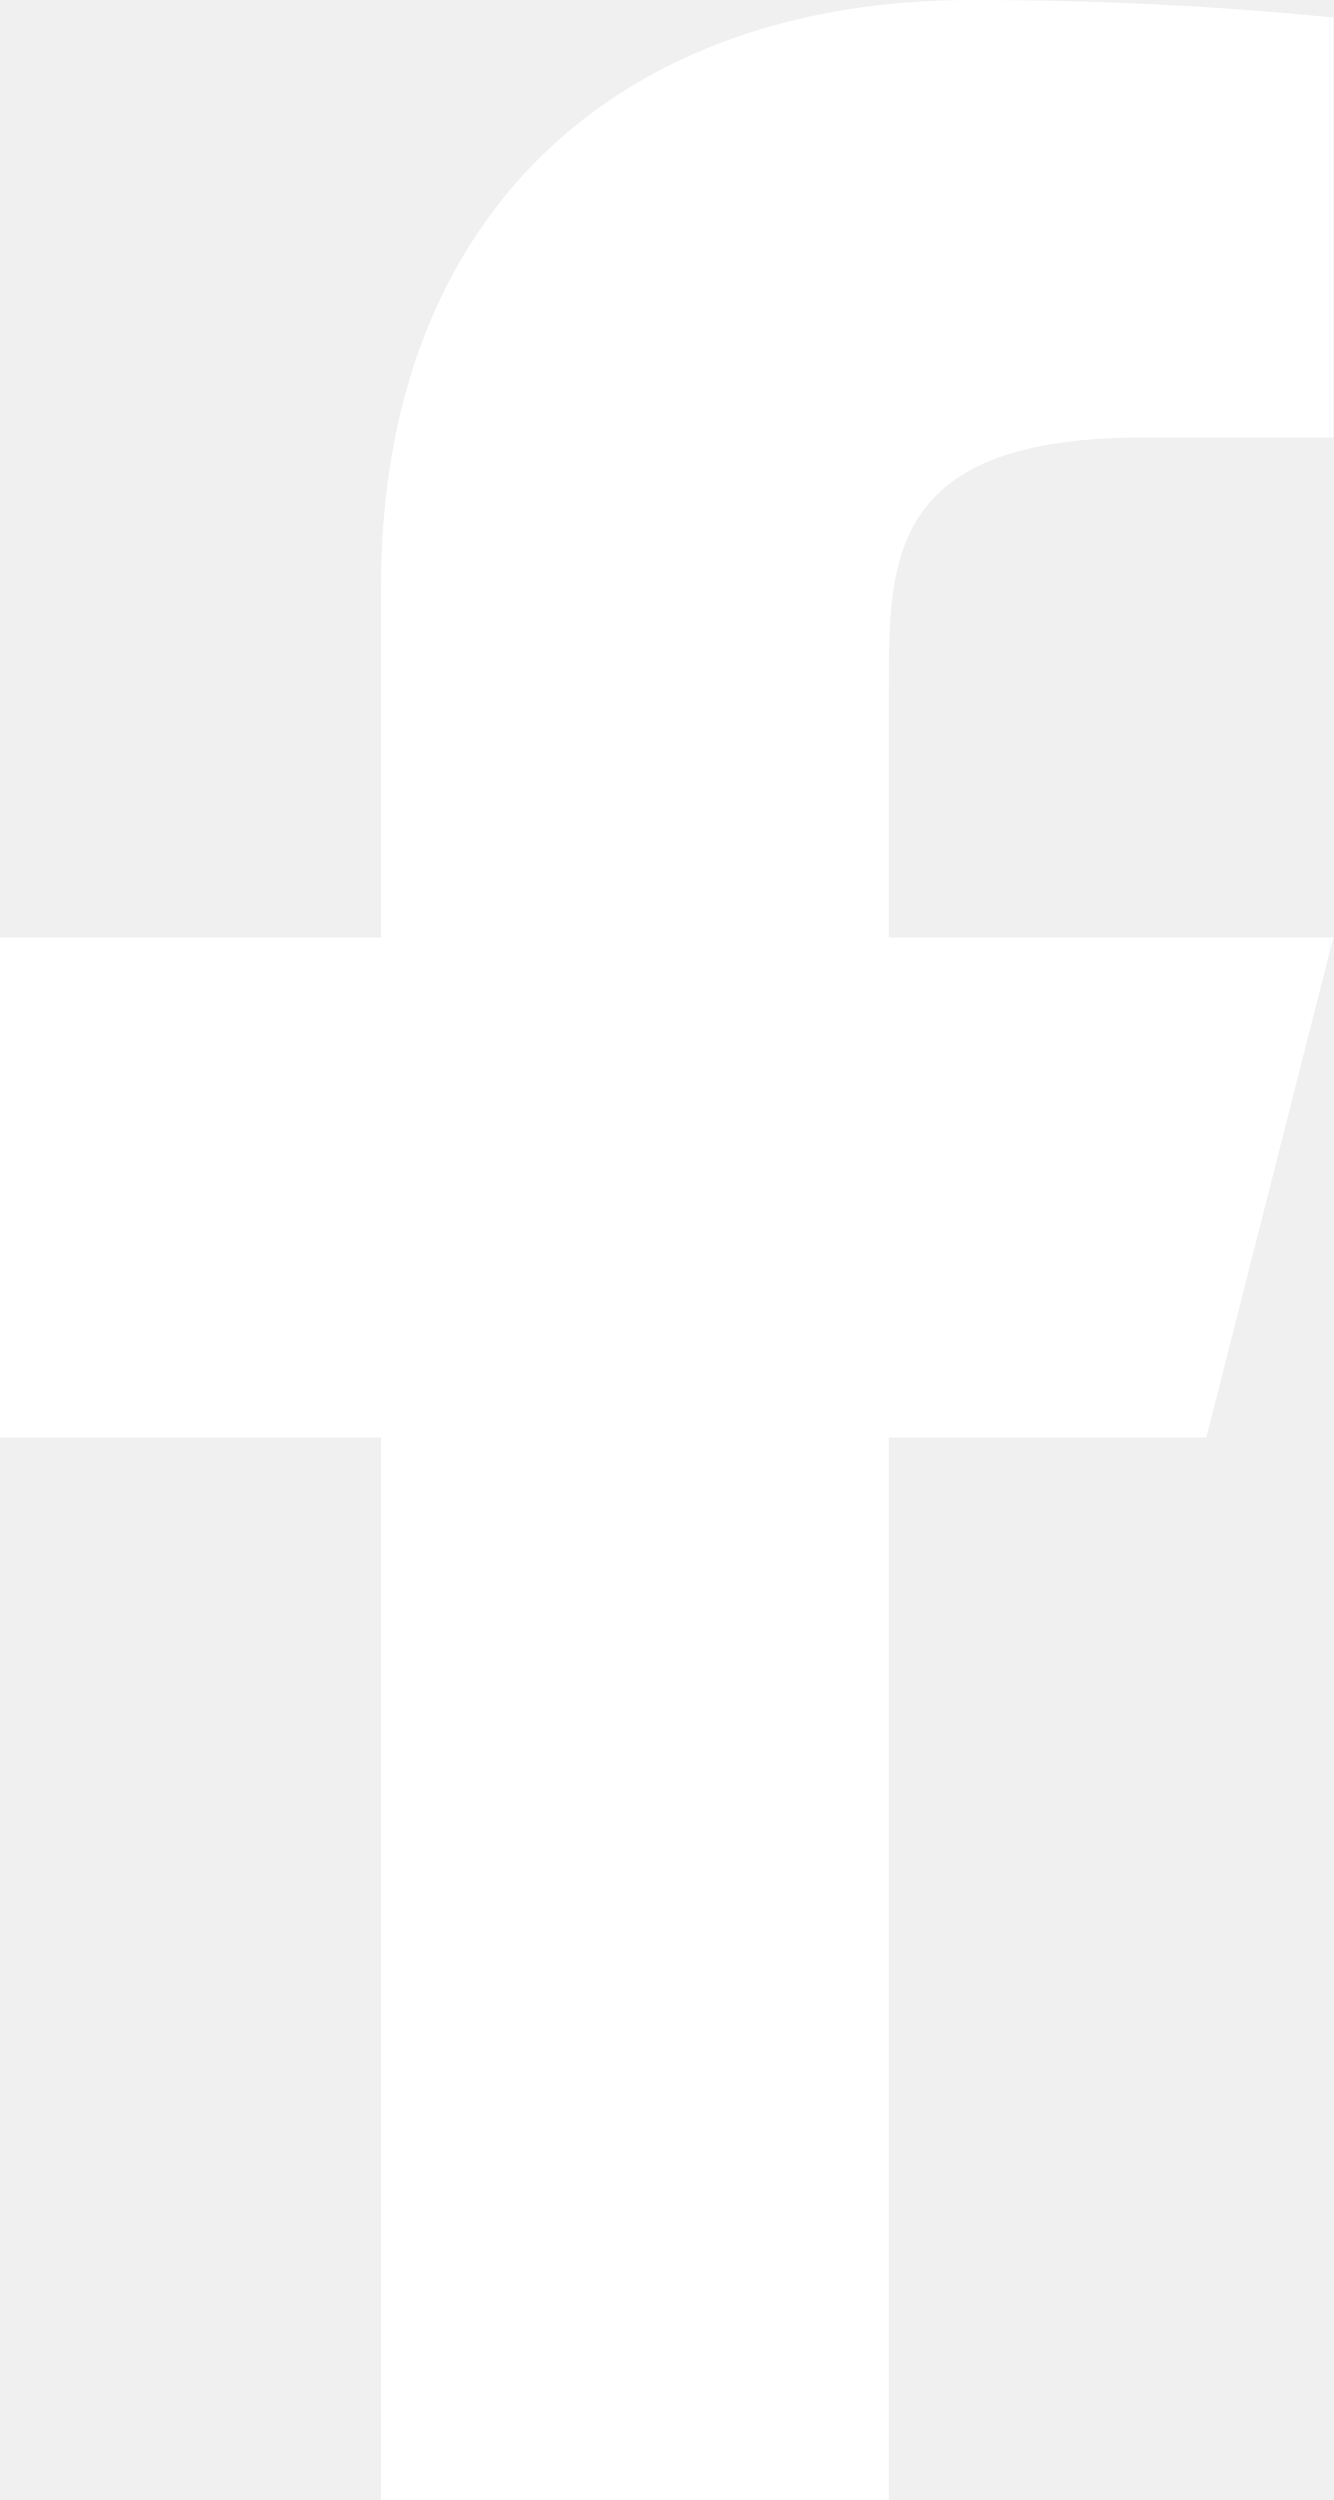
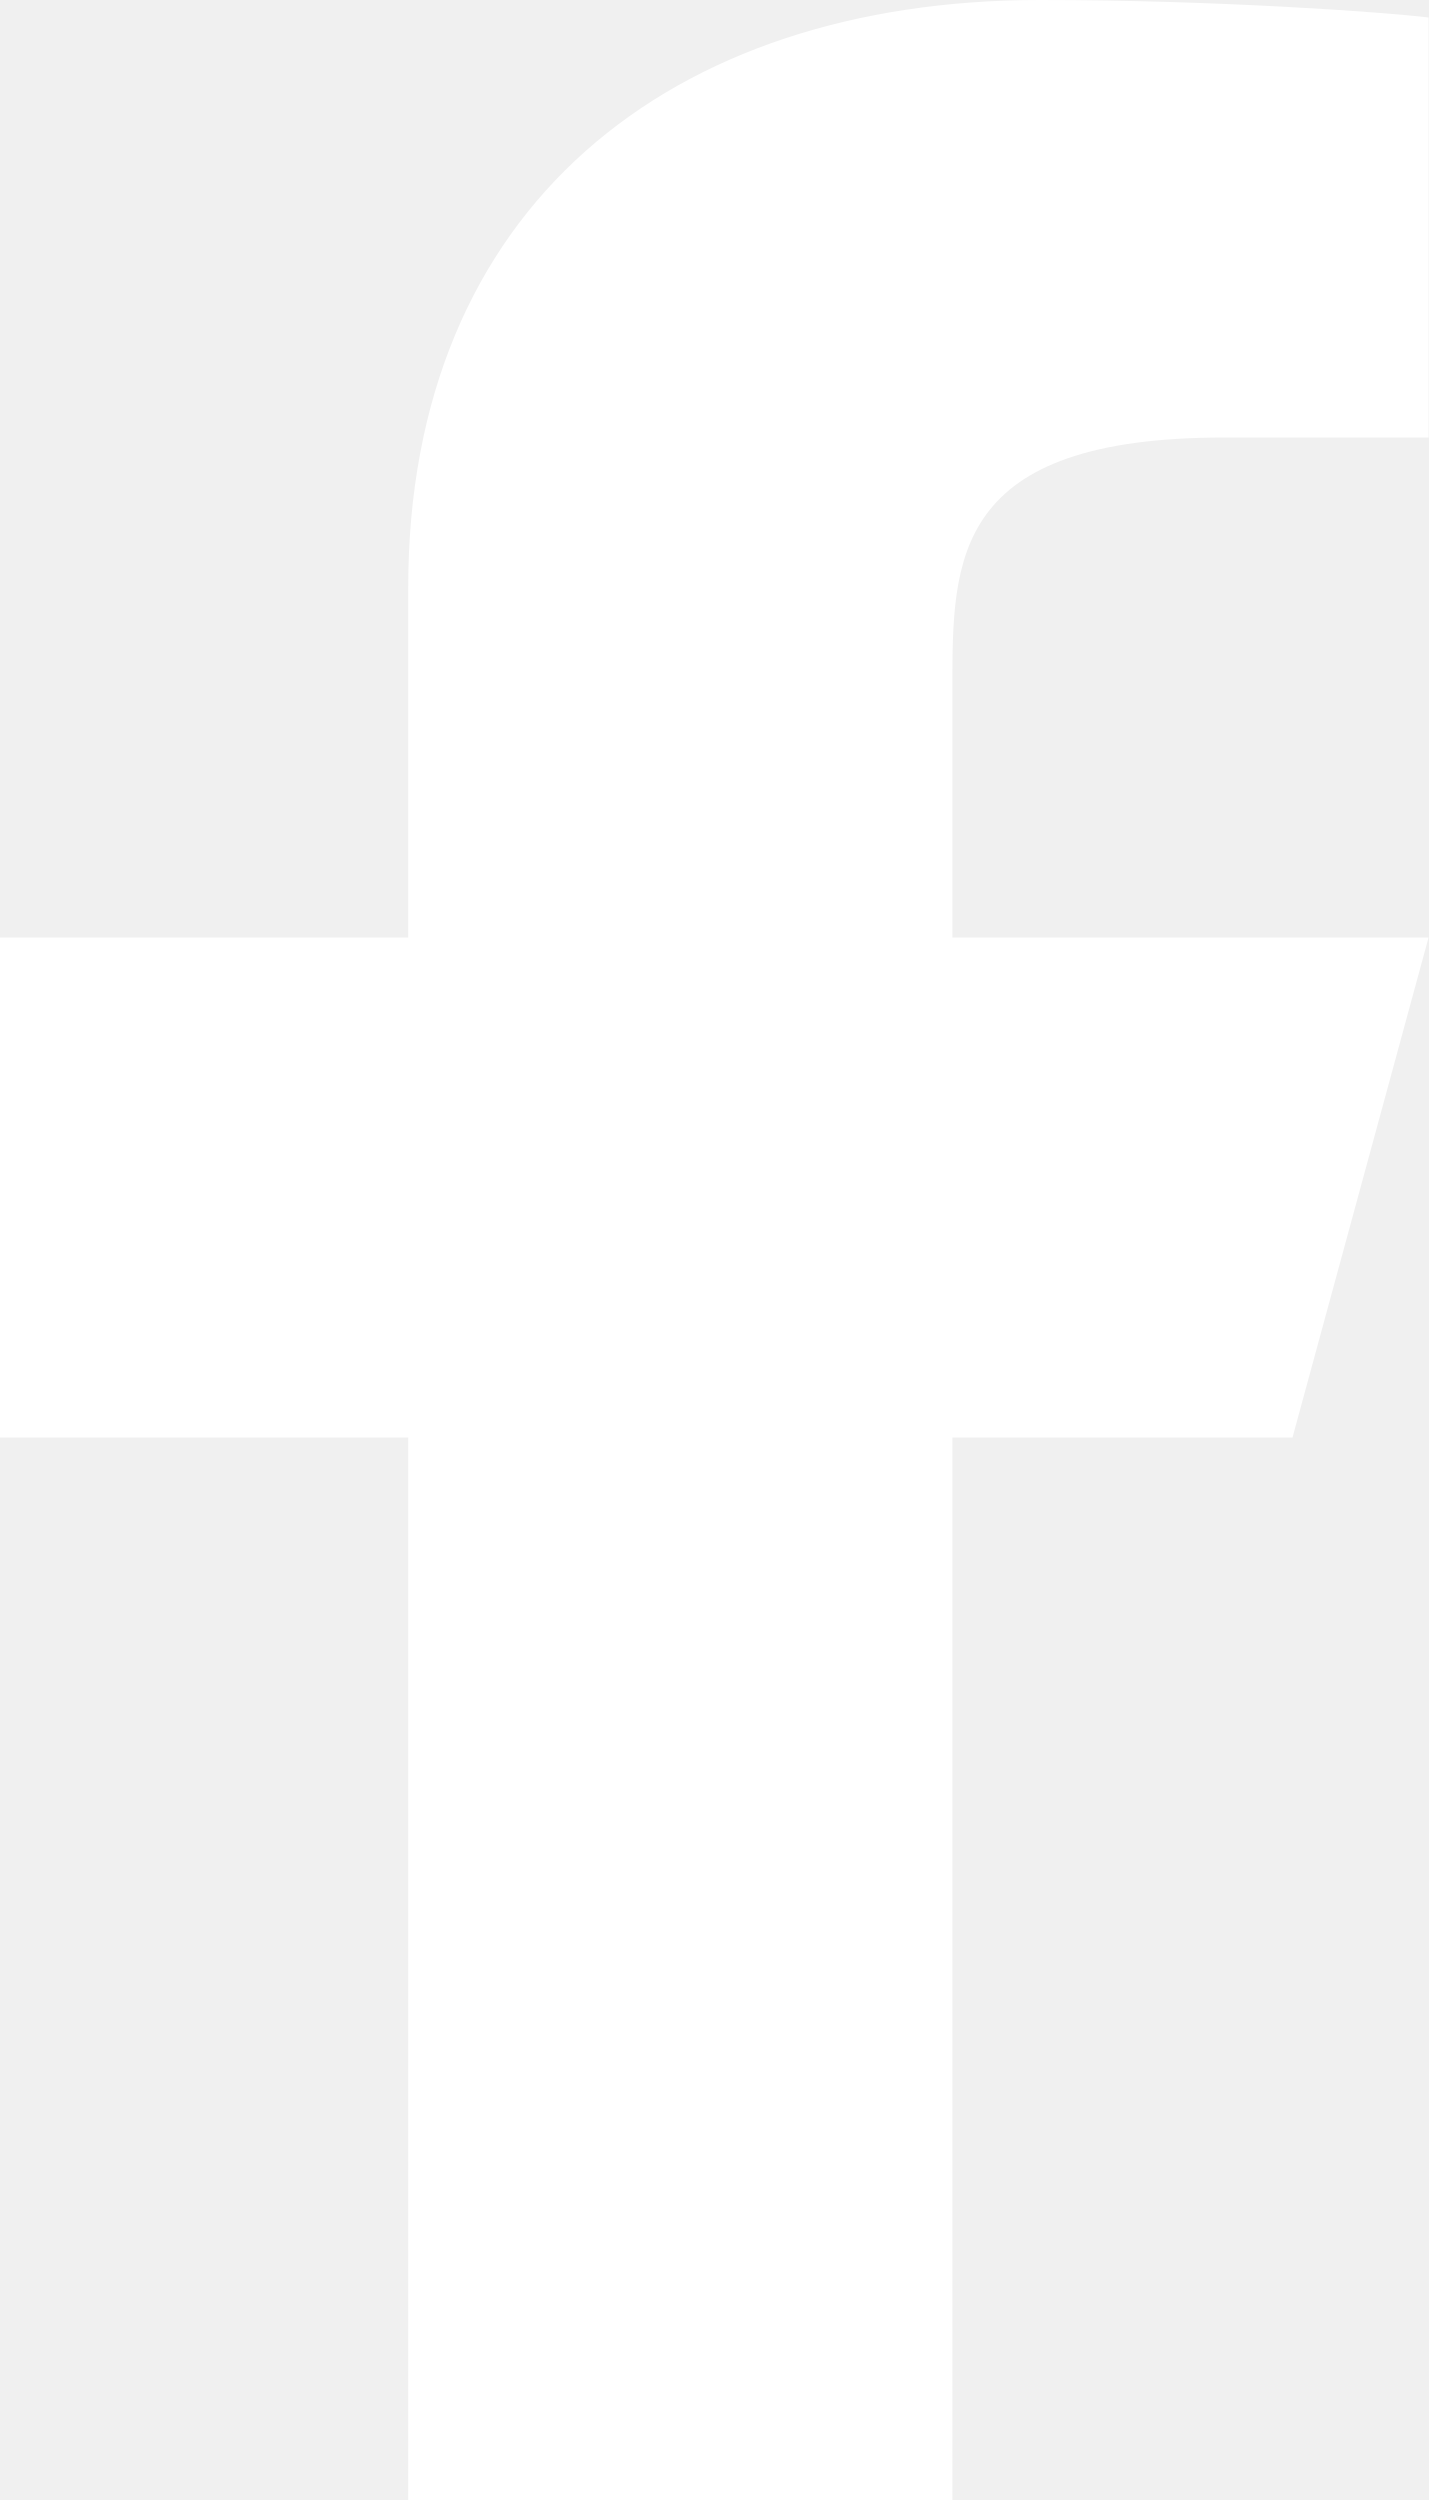
- <svg xmlns="http://www.w3.org/2000/svg" width="8" height="15" fill="none">
-   <path d="M5.333 8.625h1.905l.762-3H5.333v-1.5c0-.772 0-1.5 1.524-1.5H8V.105A21.797 21.797 0 005.823 0C3.755 0 2.286 1.243 2.286 3.525v2.1H0v3h2.286V15h3.047V8.625z" fill="#fff" />
+ <svg xmlns="http://www.w3.org/2000/svg" width="12" height="21" viewBox="0 0 12 21" fill="none">
+   <path d="M8 12.075H10.857L12 7.875H8V5.775C8 4.694 8 3.675 10.286 3.675H12V0.147C11.627 0.102 10.221 0 8.735 0C5.632 0 3.429 1.74 3.429 4.935V7.875H0V12.075H3.429V21H8V12.075Z" fill="white" />
</svg>
